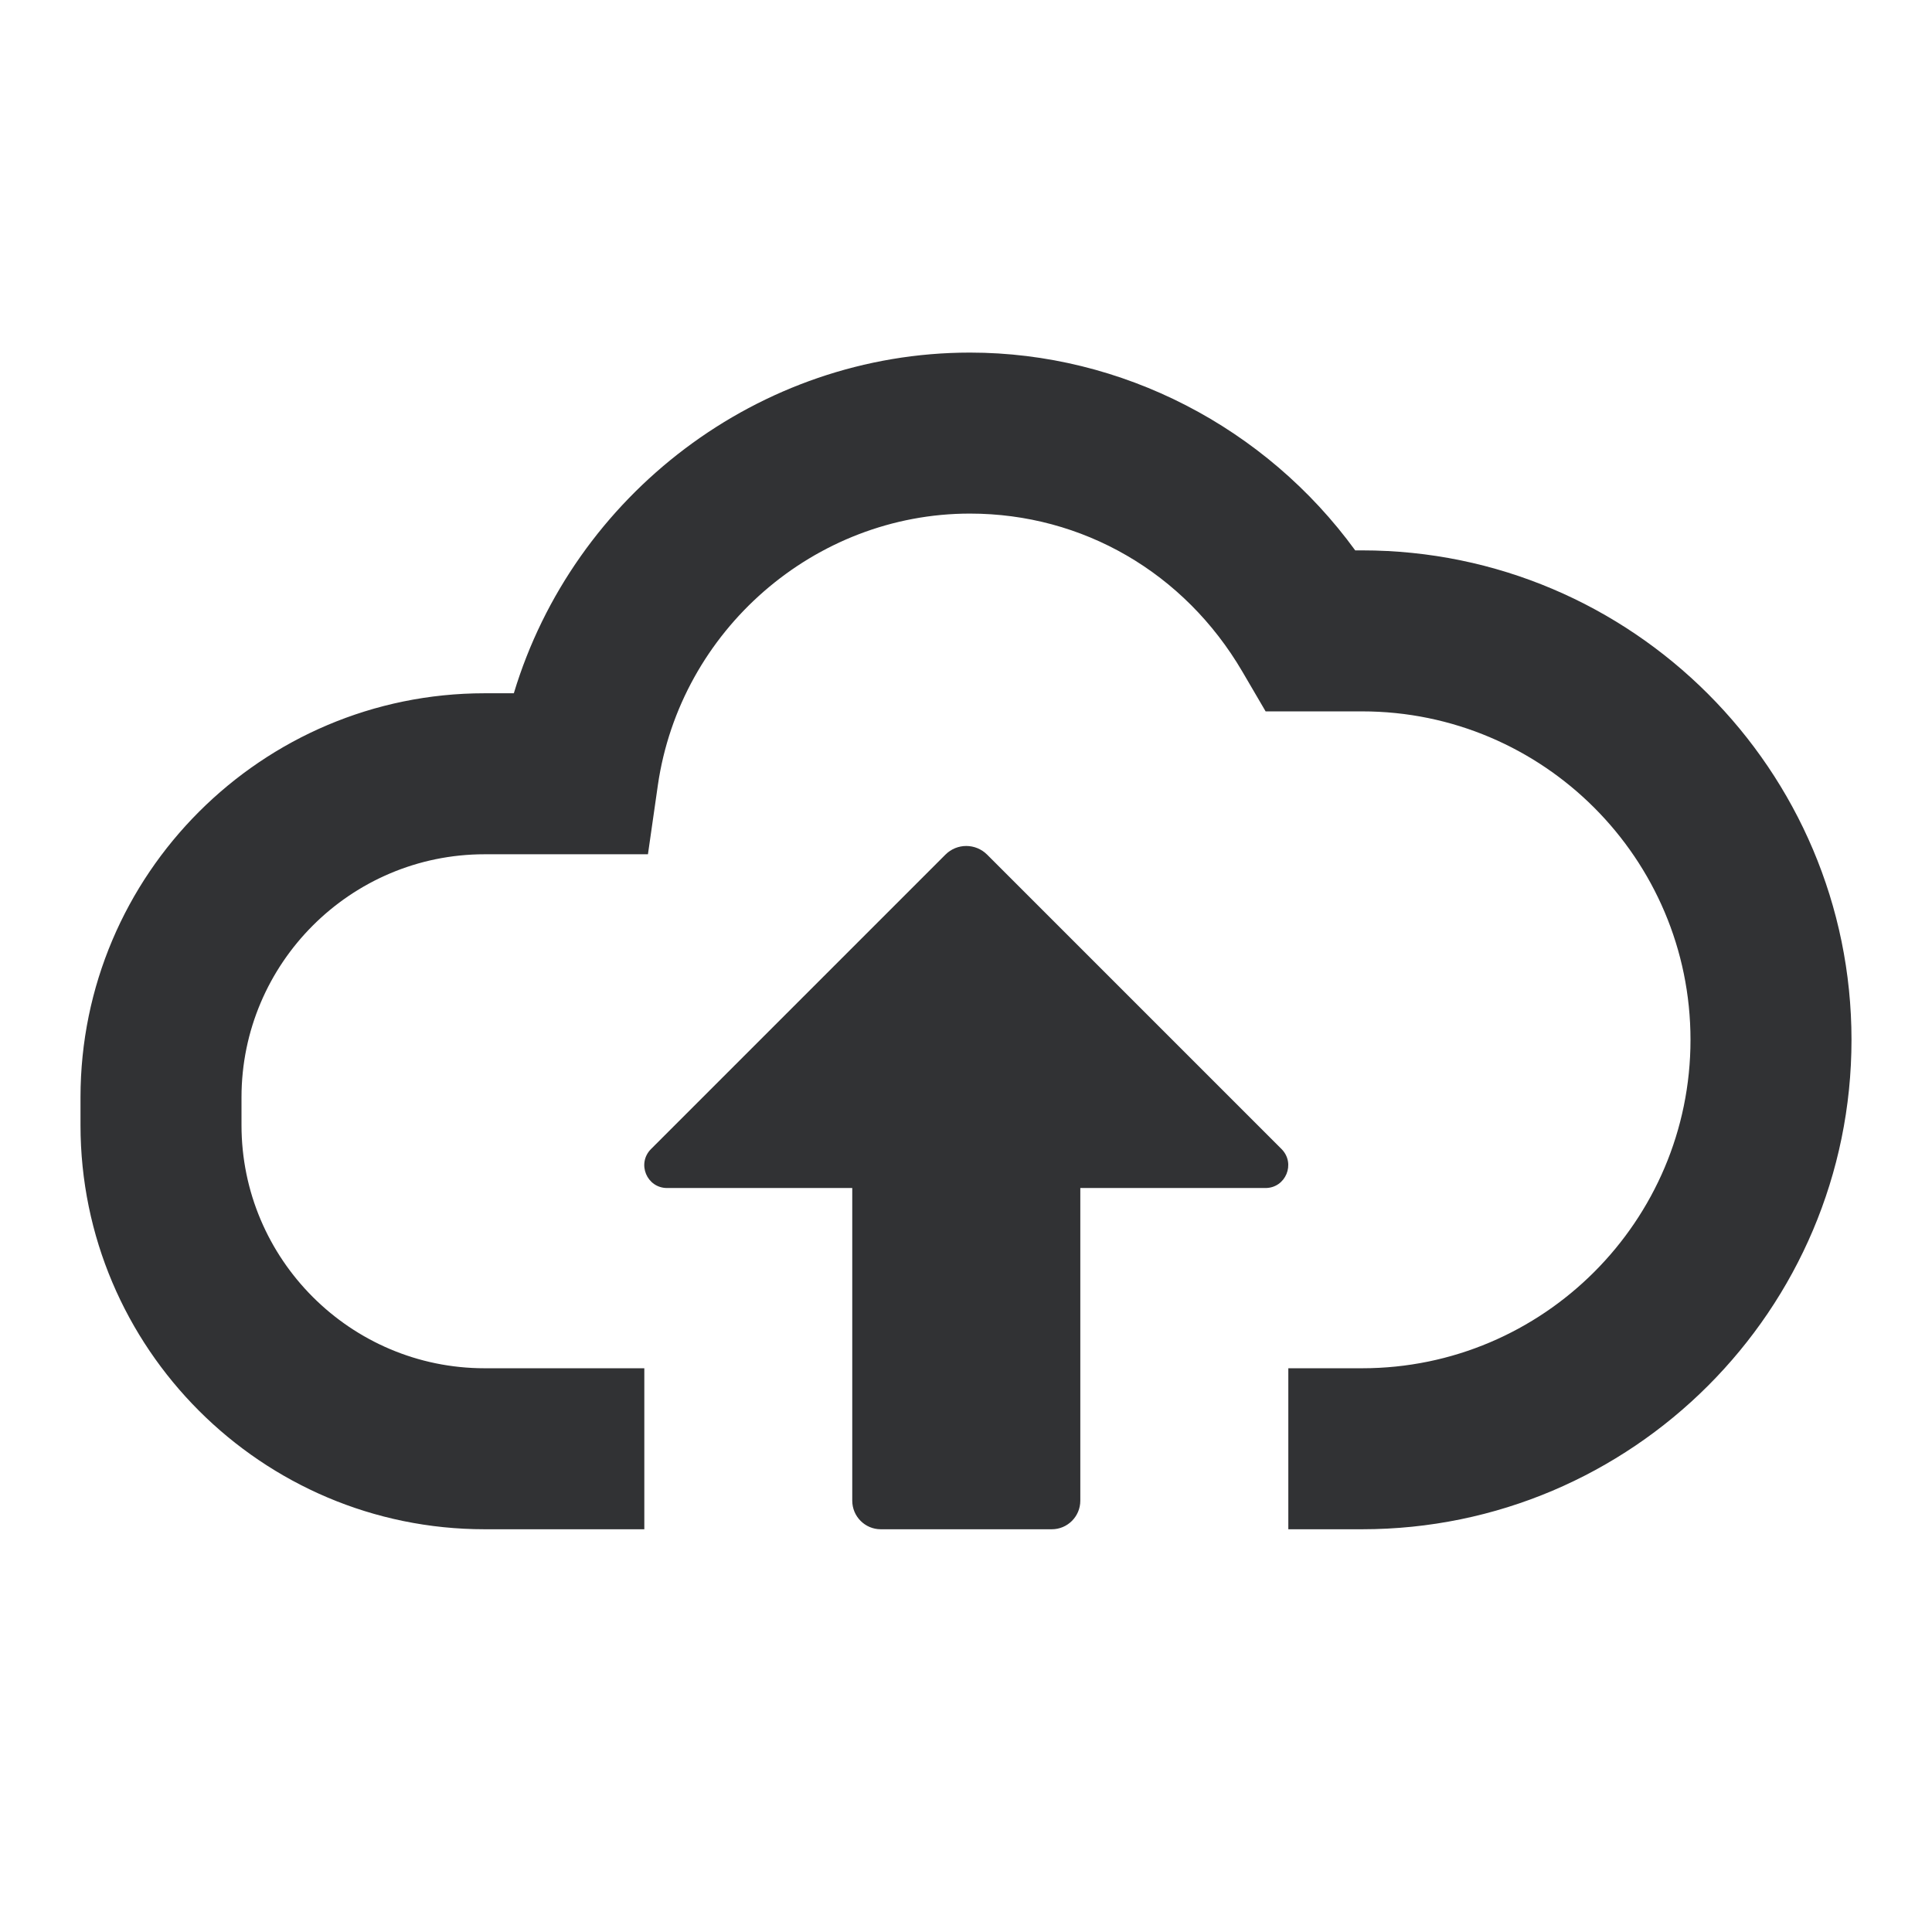
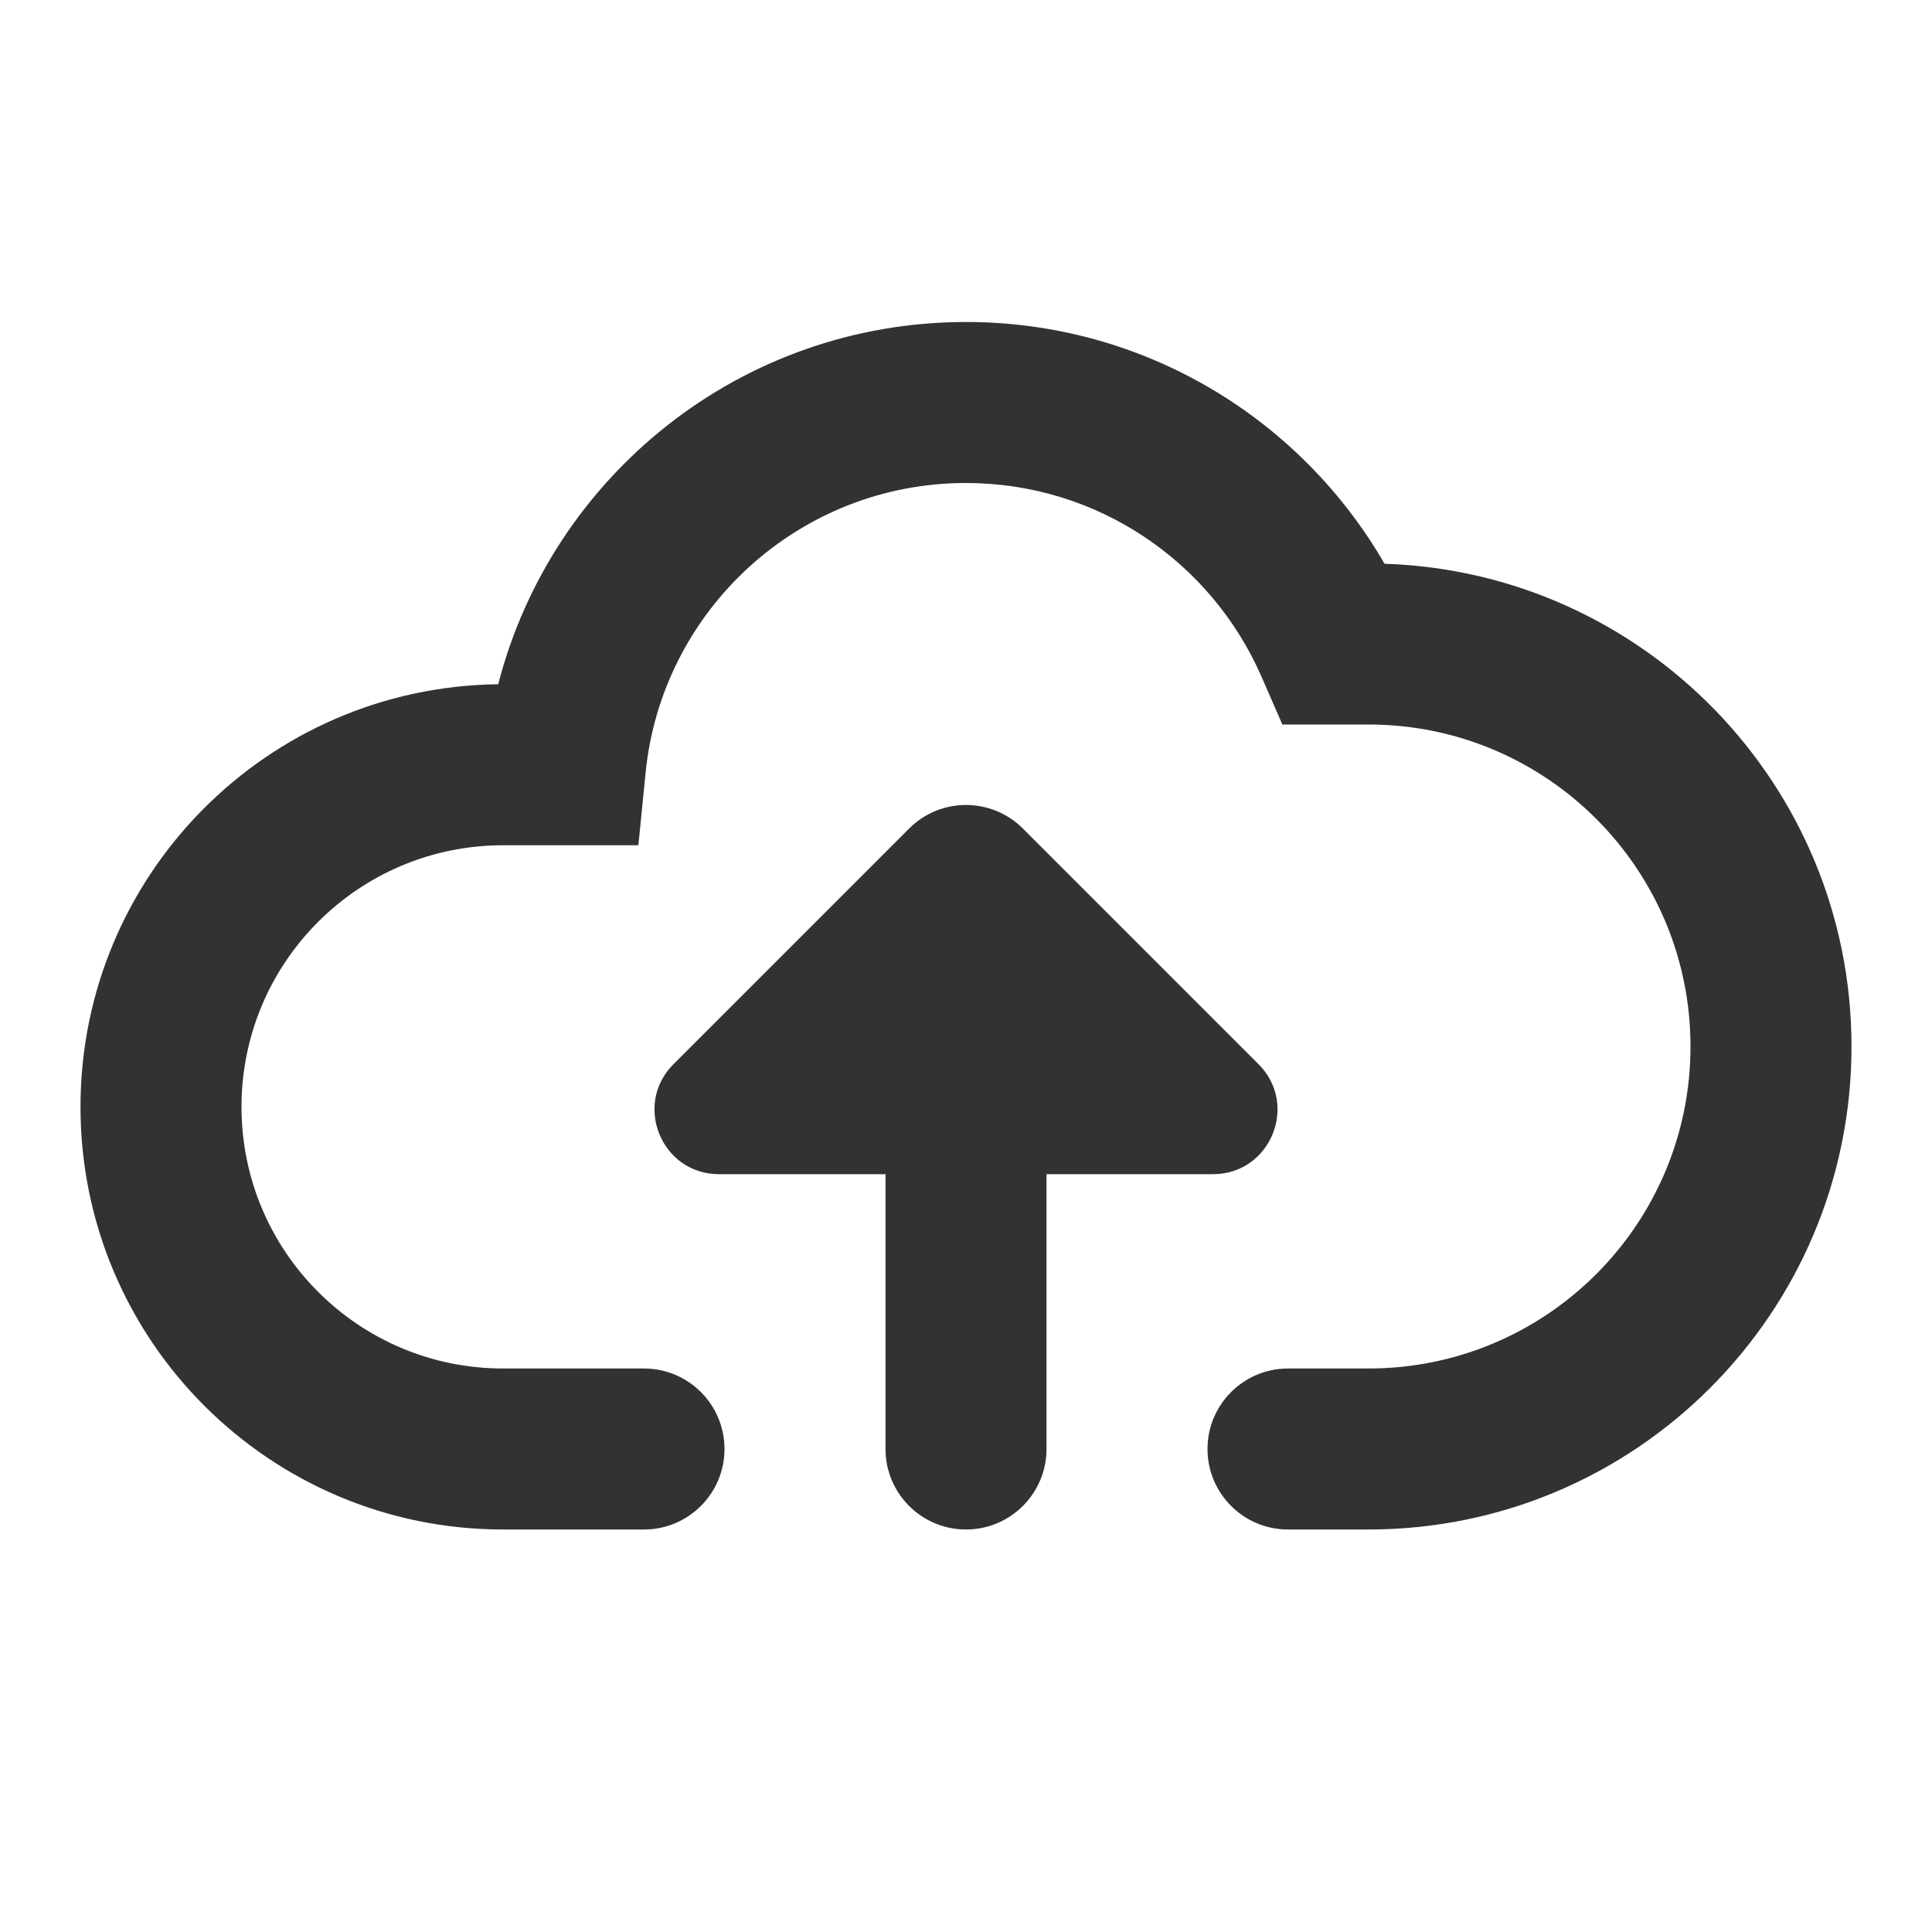
<svg xmlns="http://www.w3.org/2000/svg" width="24" height="24" viewBox="0 0 24 24" fill="none">
-   <path fill-rule="evenodd" clip-rule="evenodd" d="M16.835 6.837H16.921C20.273 6.837 23 9.565 23 12.917C23 16.27 20.273 18.997 16.921 18.997H16.004V16.997H16.921C19.17 16.997 21 15.167 21 12.917C21 10.667 19.17 8.837 16.921 8.837H15.722L15.433 8.343C14.713 7.113 13.448 6.38 12.049 6.38C10.117 6.38 8.45 7.831 8.172 9.755L8.049 10.612H6.02C4.355 10.612 3 11.967 3 13.632V13.977C3 15.642 4.355 16.997 6.02 16.997H8.004V18.997H6.02C3.252 18.997 1 16.745 1 13.977V13.632C1 10.864 3.252 8.612 6.02 8.612H6.383C7.126 6.148 9.425 4.38 12.049 4.38C13.938 4.38 15.723 5.309 16.835 6.837ZM12.263 10.617L15.92 14.274C16.098 14.454 15.972 14.758 15.72 14.758H13.42V18.642C13.42 18.838 13.261 18.997 13.066 18.997H10.941C10.746 18.997 10.587 18.838 10.587 18.642V14.758H8.287C8.035 14.758 7.908 14.454 8.087 14.274L11.744 10.617C11.887 10.473 12.119 10.473 12.263 10.617Z" fill="#313234" />
+   <path fill-rule="evenodd" clip-rule="evenodd" d="M12 6C9.926 6 8.22 7.579 8.02 9.599L7.93 10.5H6.25C4.455 10.5 3 11.955 3 13.75C3 15.545 4.455 17 6.25 17H8C8.552 17 9 17.448 9 18C9 18.552 8.552 19 8 19H6.25C3.35 19 1 16.649 1 13.75C1 10.871 3.318 8.533 6.189 8.5C6.855 5.912 9.204 4 12 4C14.223 4 16.163 5.209 17.199 7.003C20.42 7.108 23 9.753 23 13C23 16.314 20.314 19 17 19H16C15.448 19 15 18.552 15 18C15 17.448 15.448 17 16 17H17C19.209 17 21 15.209 21 13C21 10.791 19.209 9 17 9H15.93L15.668 8.4C15.049 6.986 13.639 6 12 6ZM11.293 10.293C11.683 9.902 12.316 9.902 12.707 10.293L15.634 13.22C16.138 13.724 15.781 14.586 15.069 14.586H13V18C13 18.552 12.552 19 12 19C11.448 19 11 18.552 11 18V14.586H8.931C8.219 14.586 7.862 13.724 8.366 13.22L11.293 10.293Z" fill="#313234" />
</svg>
